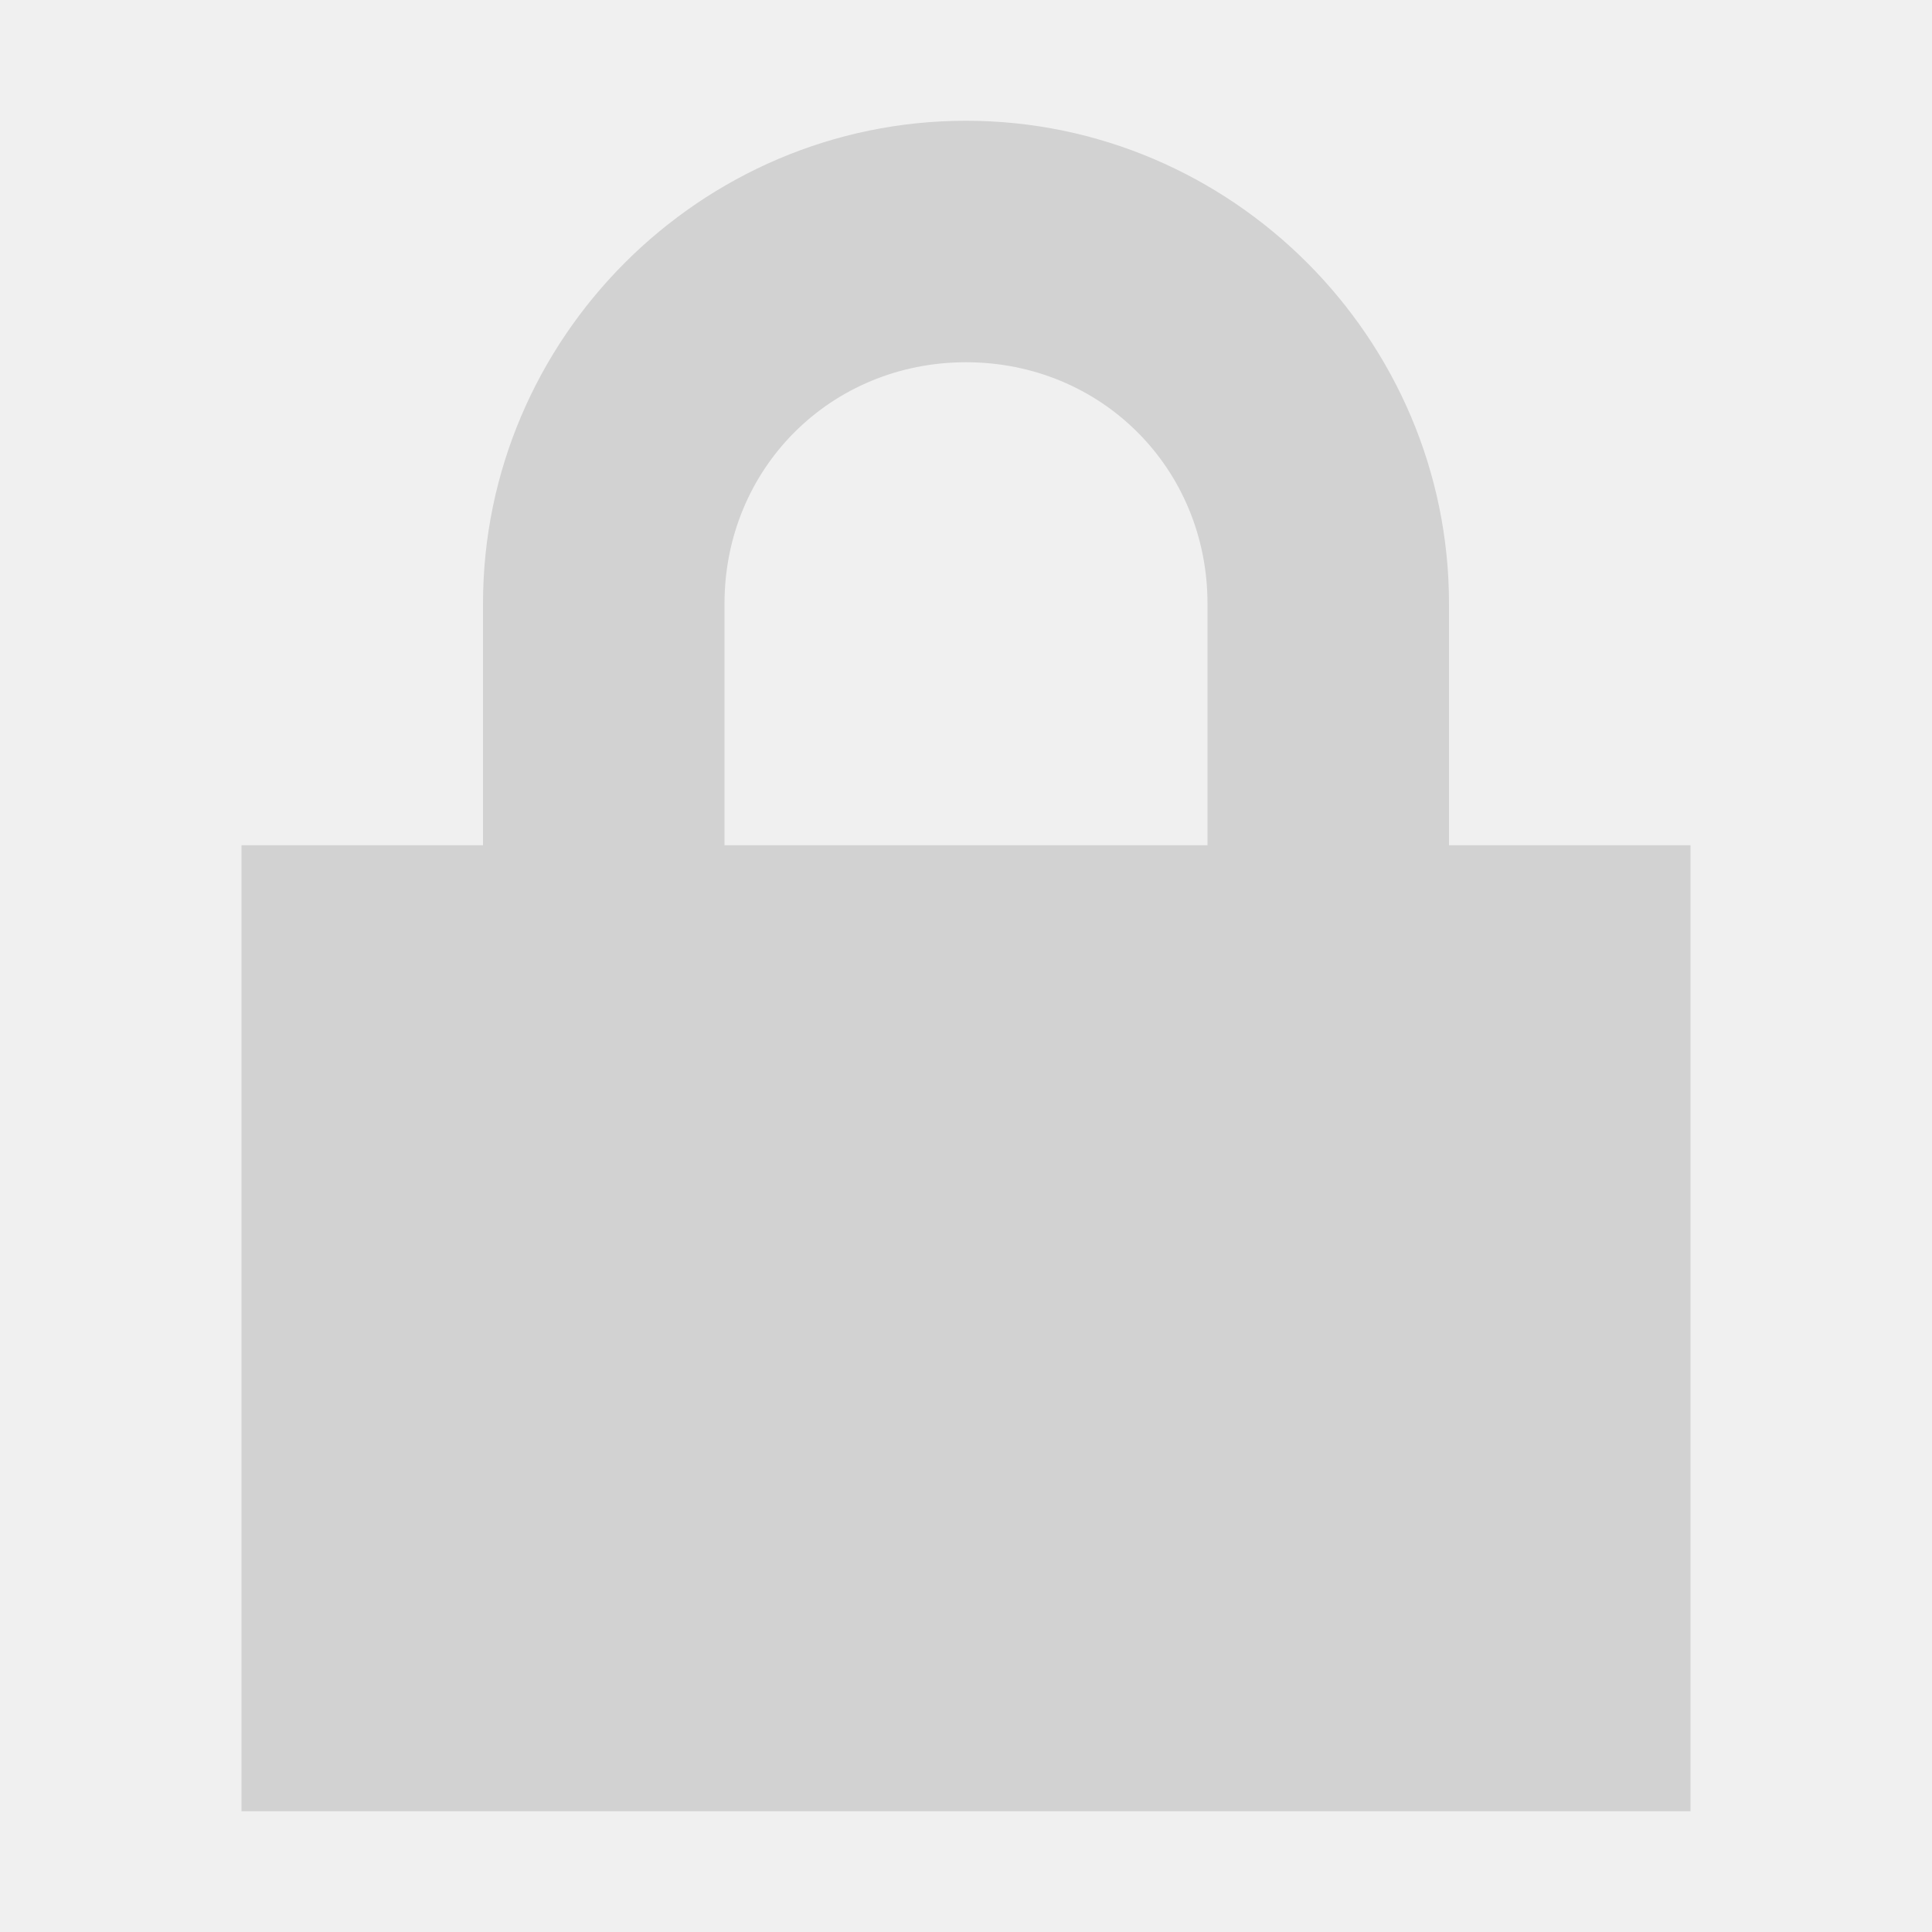
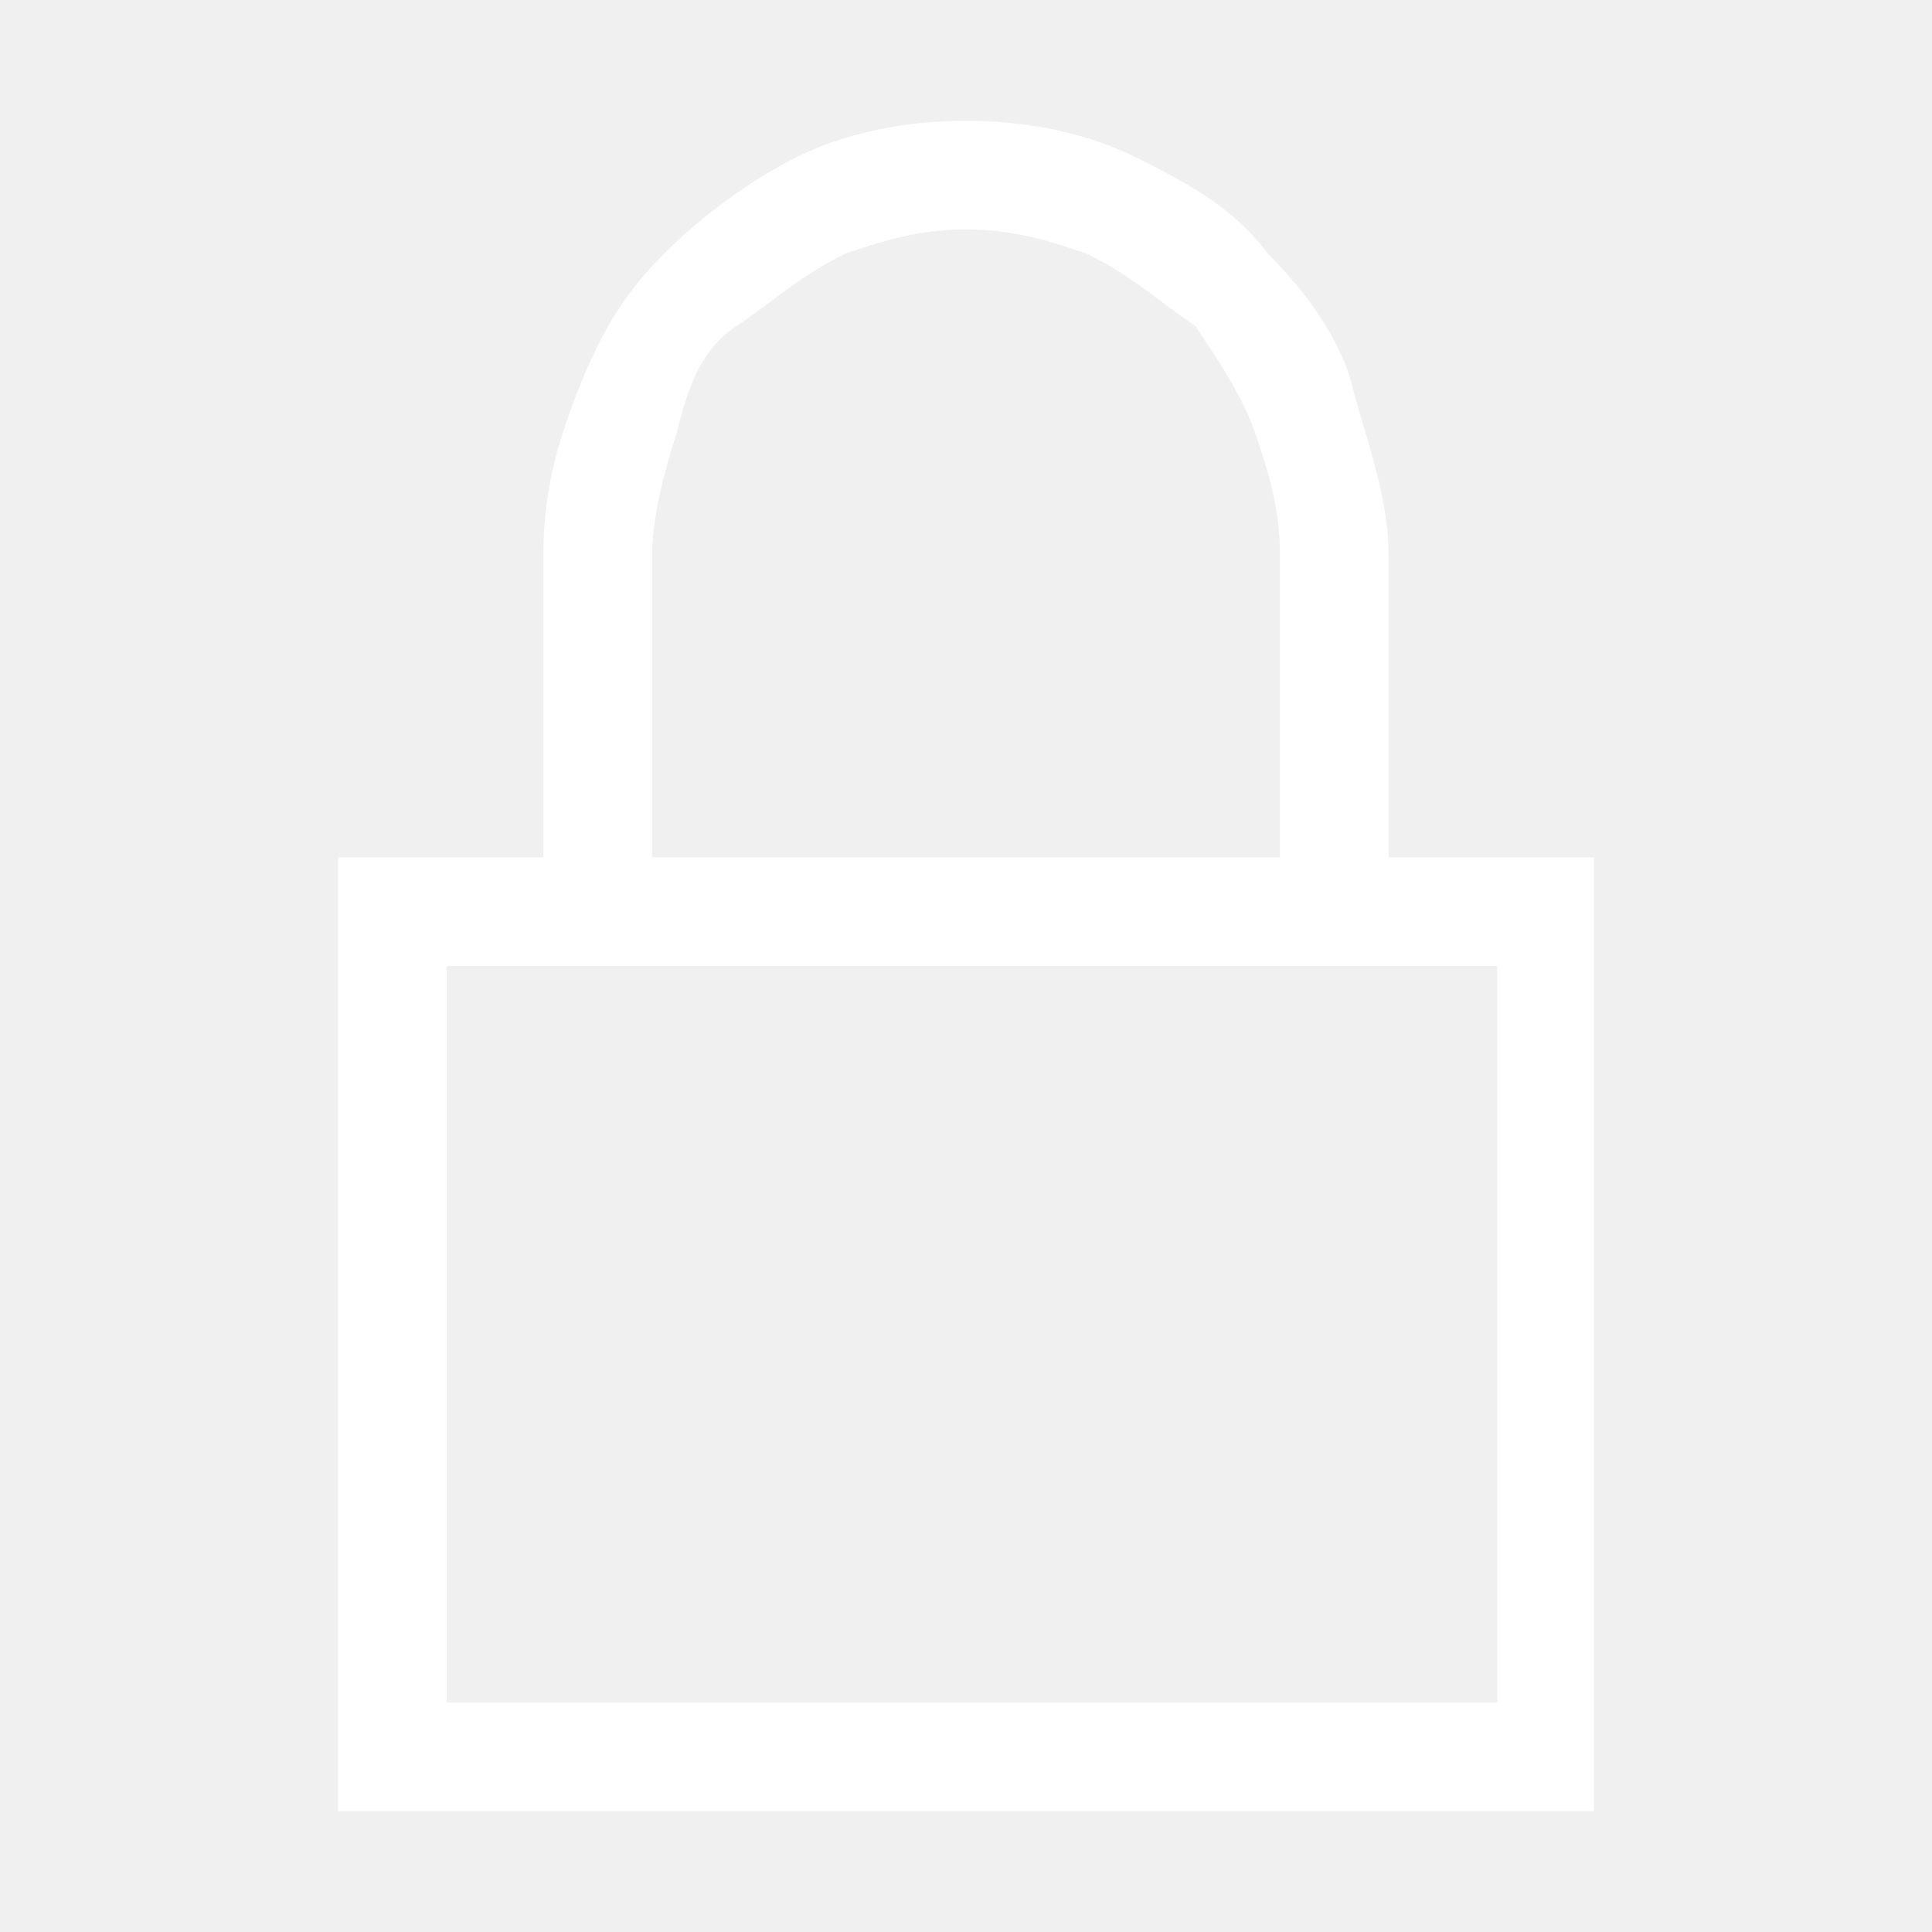
- <svg xmlns="http://www.w3.org/2000/svg" width="16pt" height="16pt" viewBox="0 0 16 16" version="1.1">
-   <g id="surface1">
-     <path style=" stroke:none;fill-rule:nonzero;fill:rgb(82.353%,82.353%,82.353%);fill-opacity:1;" d="M 8 1 C 5.801 1 4 2.801 4 5 L 4 7 L 2 7 L 2 15 L 14 15 L 14 7 L 12 7 L 12 5 C 12 2.801 10.199 1 8 1 Z M 8 3 C 9.121 3 10 3.879 10 5 L 10 7 L 6 7 L 6 5 C 6 3.879 6.879 3 8 3 Z M 8 3 " />
-   </g>
+ <svg xmlns="http://www.w3.org/2000/svg" version="1.1" id="Layer_1" x="0px" y="0px" viewBox="0 0 16 16" style="enable-background:new 0 0 16 16;" xml:space="preserve">
+   <style type="text/css">
+ 	.st0{fill:#FFFFFF;}
+ 	.st1{display:none;fill:#FFFFFF;}
+ </style>
+   <path class="st0" d="M13.2,7.1V15H2.8V7.1h1.7V4.6c0-0.5,0.1-0.9,0.3-1.4s0.4-0.8,0.7-1.1c0.3-0.3,0.7-0.6,1.1-0.8C7,1.1,7.5,1,8,1  s1,0.1,1.4,0.3c0.4,0.2,0.8,0.4,1.1,0.8c0.3,0.3,0.6,0.7,0.7,1.1s0.3,0.9,0.3,1.4v2.5H13.2z M12.4,8H3.7v6.1h8.7V8z M5.4,7.1h5.2  V4.6c0-0.4-0.1-0.7-0.2-1c-0.1-0.3-0.3-0.6-0.5-0.9C9.6,2.5,9.4,2.3,9,2.1C8.7,2,8.4,1.9,8,1.9C7.6,1.9,7.3,2,7,2.1  C6.6,2.3,6.4,2.5,6.1,2.7S5.7,3.2,5.6,3.6c-0.1,0.3-0.2,0.7-0.2,1V7.1z" />
+   <path class="st1" d="M13.2,7.1V15H2.8V7.1h7.8V4.5c0-0.4-0.1-0.7-0.2-1s-0.3-0.6-0.6-0.8S9.4,2.2,9,2.1C8.7,2,8.4,1.9,8,1.9  C7.6,1.9,7.3,2,7,2.1C6.6,2.2,6.4,2.4,6.1,2.7S5.7,3.2,5.6,3.5c-0.1,0.3-0.2,0.7-0.2,1H4.5c0-0.5,0.1-1,0.3-1.4S5.2,2.4,5.5,2  c0.3-0.3,0.7-0.6,1.1-0.7C7,1.1,7.5,1,8,1s1,0.1,1.4,0.3c0.4,0.2,0.8,0.4,1.1,0.7c0.3,0.3,0.6,0.7,0.7,1.1s0.3,0.9,0.3,1.4v2.6H13.2  z M12.4,8H3.7v6.1h8.7V8z" />
</svg>
